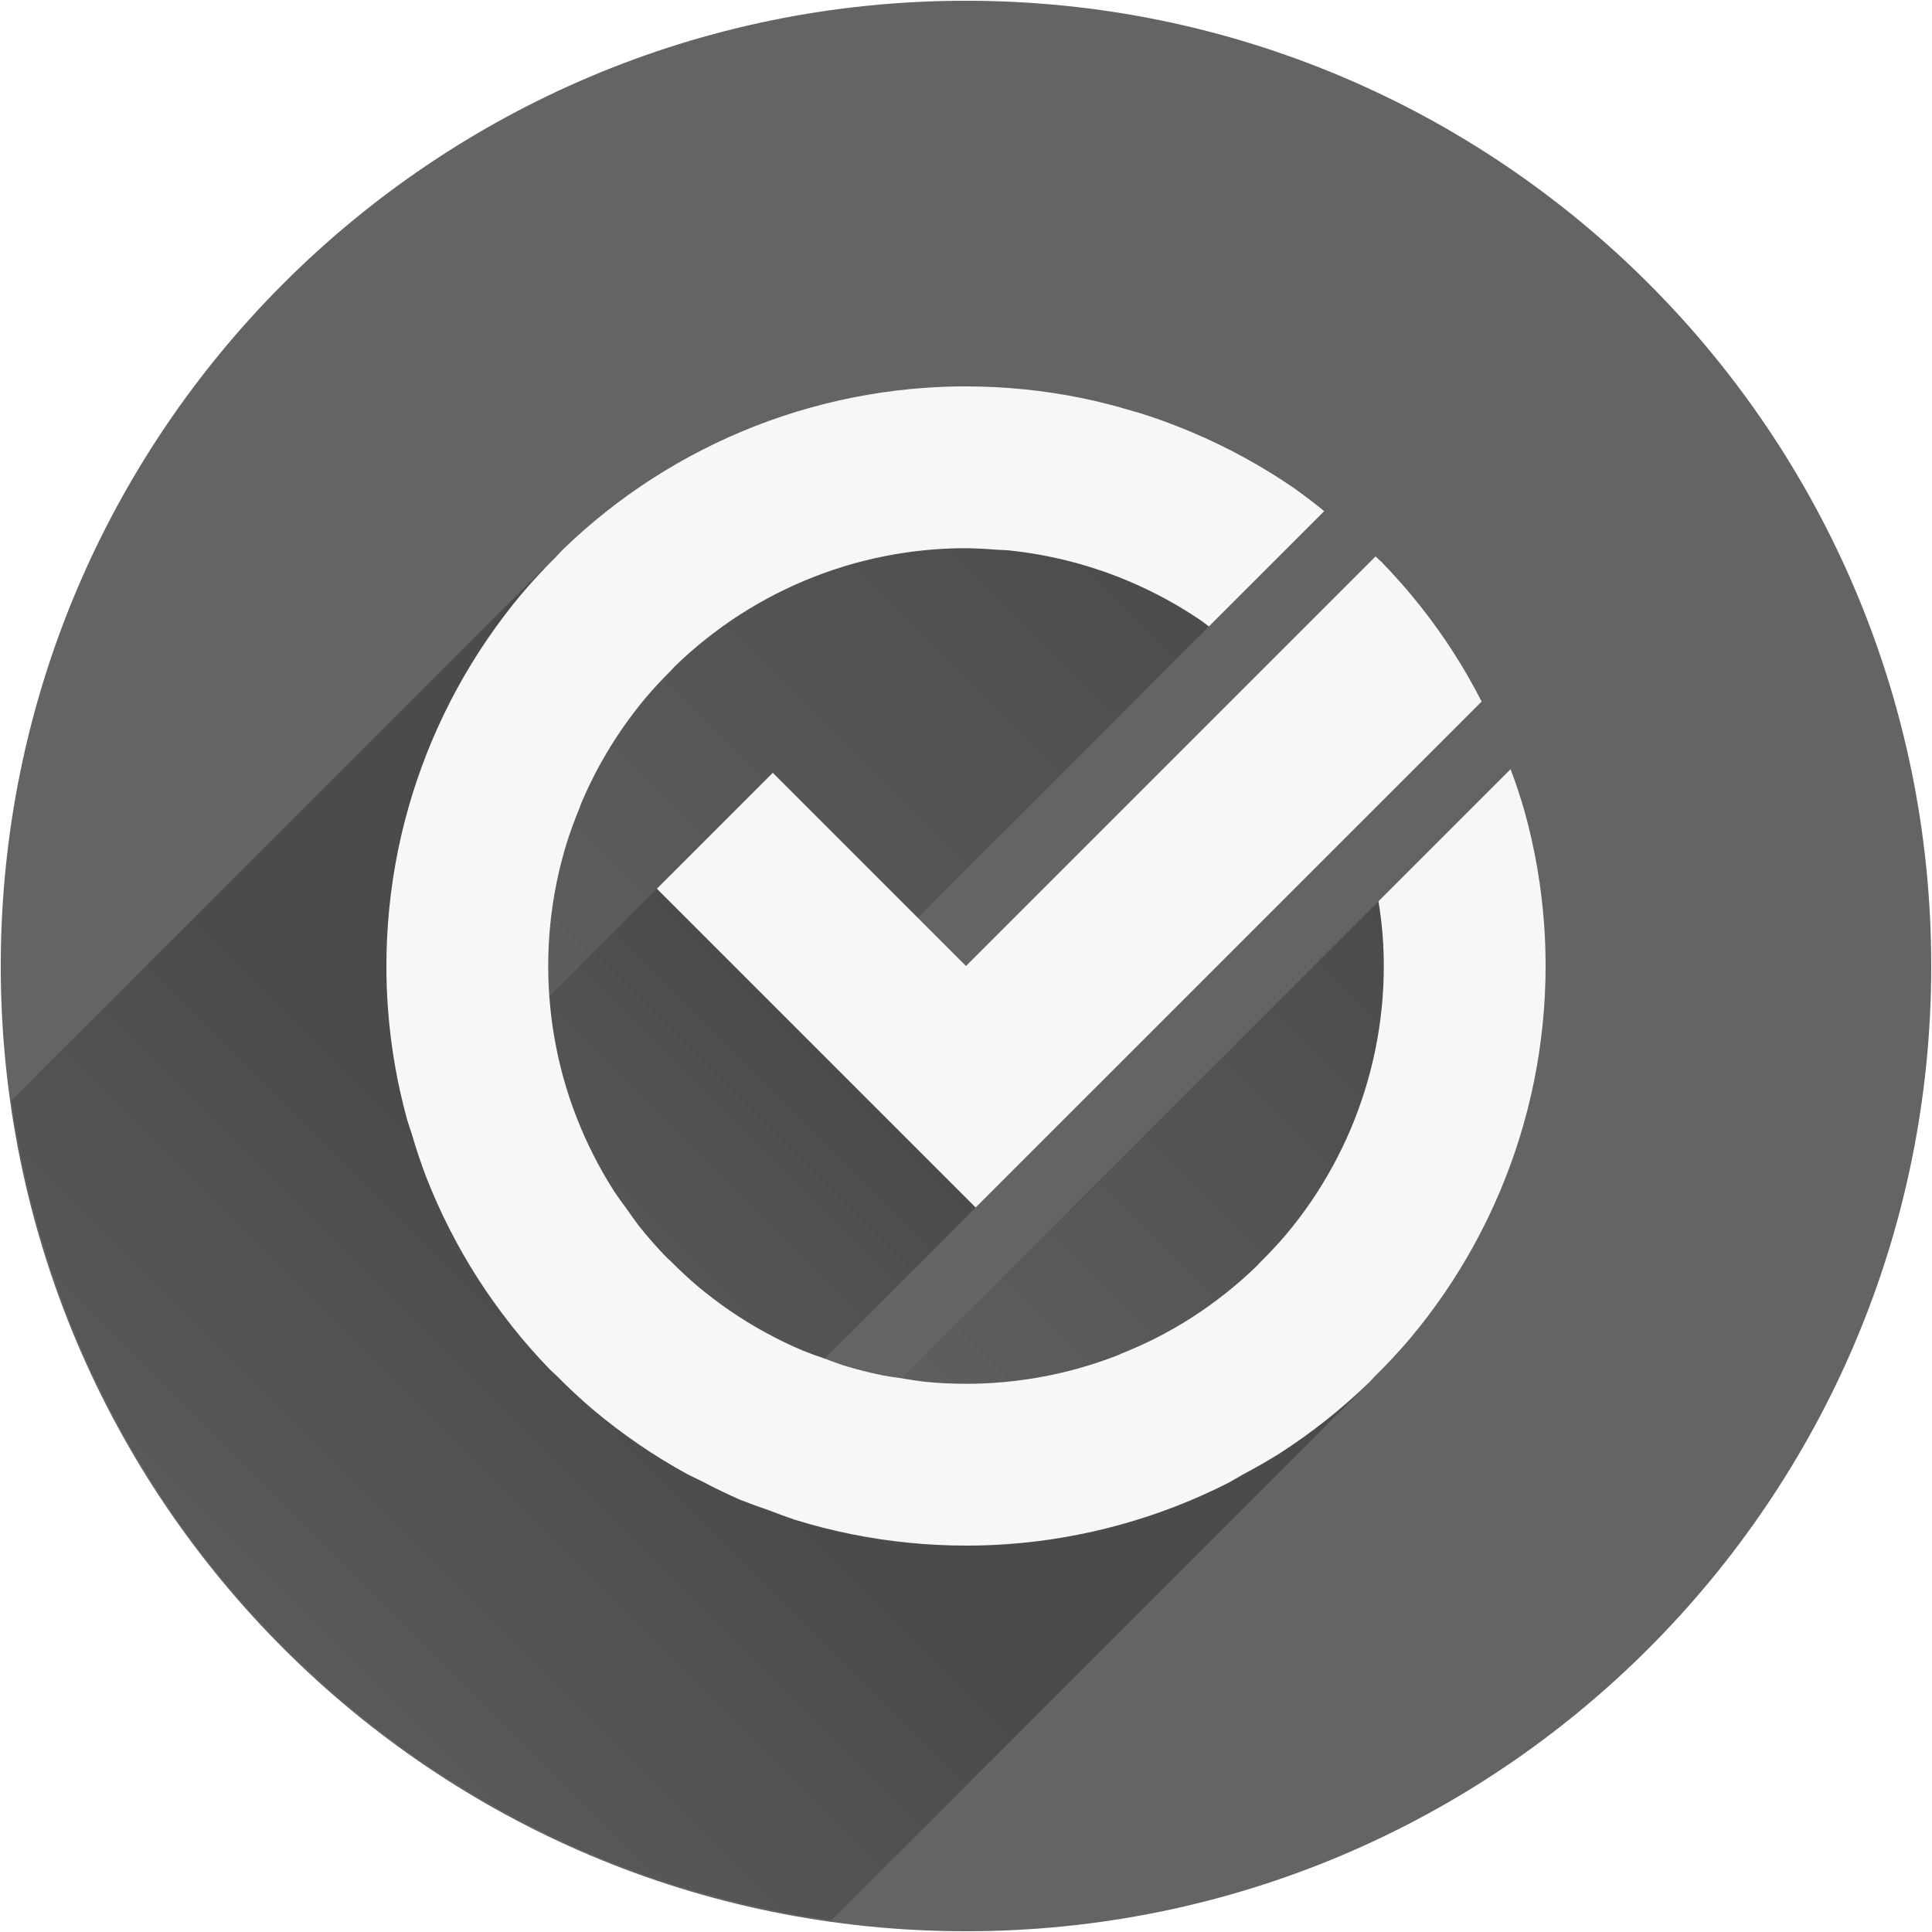
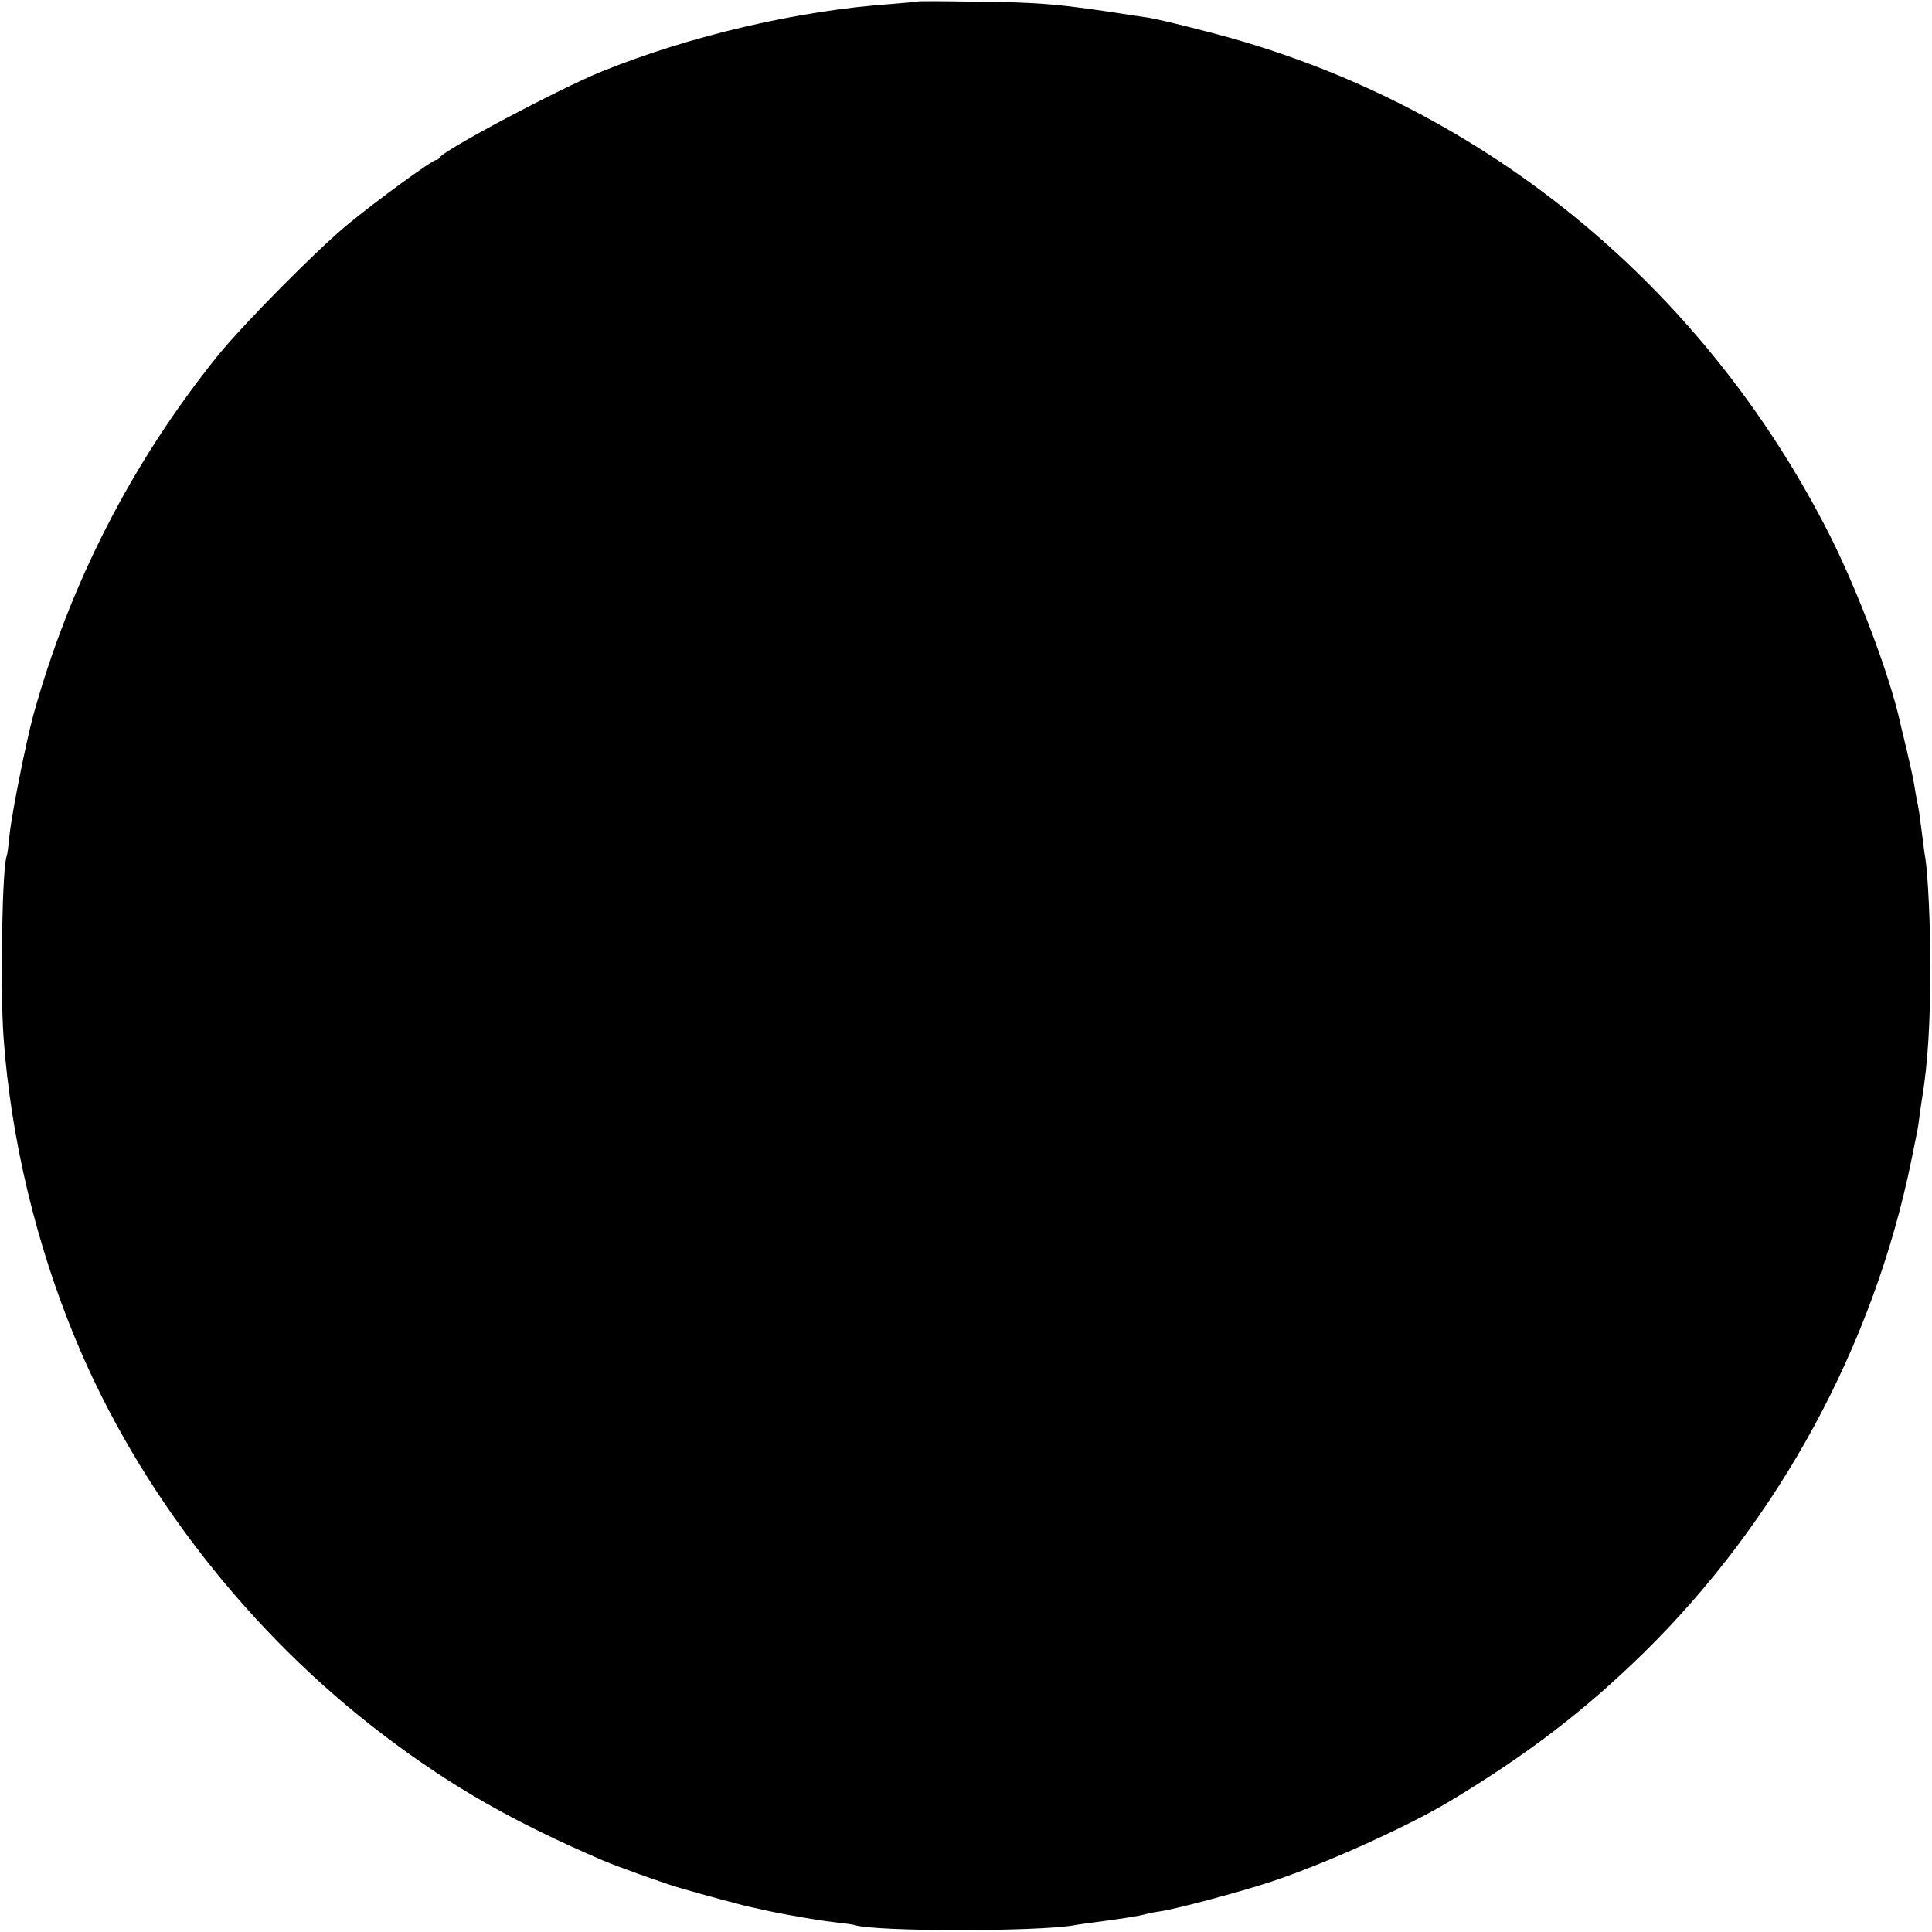
- <svg xmlns="http://www.w3.org/2000/svg" xmlns:xlink="http://www.w3.org/1999/xlink" width="100" height="100" viewBox="0 0 100 100" id="svg2" version="1.1">
-   <defs id="defs4">
-     <linearGradient id="linearGradient1707">
-       <stop style="stop-color:#000000;stop-opacity:1;" offset="0" id="stop1703" />
-       <stop style="stop-color:#000000;stop-opacity:0;" offset="1" id="stop1705" />
-     </linearGradient>
-     <linearGradient id="linearGradient1699">
-       <stop style="stop-color:#000000;stop-opacity:1;" offset="0" id="stop1695" />
-       <stop style="stop-color:#000000;stop-opacity:0;" offset="1" id="stop1697" />
-     </linearGradient>
-     <linearGradient id="linearGradient1678">
-       <stop style="stop-color:#000000;stop-opacity:1;" offset="0" id="stop1674" />
-       <stop style="stop-color:#000000;stop-opacity:0.089" offset="1" id="stop1676" />
-     </linearGradient>
-     <linearGradient xlink:href="#linearGradient1678" id="linearGradient1682" gradientUnits="userSpaceOnUse" x1="31.791" y1="68.209" x2="5.4" y2="94.6" />
-     <linearGradient xlink:href="#linearGradient1699" id="linearGradient1701" x1="71.35" y1="999.013" x2="39.82" y2="1030.542" gradientUnits="userSpaceOnUse" />
-     <linearGradient xlink:href="#linearGradient1707" id="linearGradient1709" x1="44" y1="1008.362" x2="21.656" y2="1030.706" gradientUnits="userSpaceOnUse" />
-     <linearGradient xlink:href="#linearGradient1707" id="linearGradient1759" x1="62.572" y1="984.79" x2="32.434" y2="1014.929" gradientUnits="userSpaceOnUse" />
-     <linearGradient xlink:href="#linearGradient1707" id="linearGradient1761" gradientUnits="userSpaceOnUse" x1="64.688" y1="982.675" x2="26.438" y2="1020.925" />
-   </defs>
-   <g id="layer1" transform="translate(0,-952.3622)" style="display:inline">
-     <circle style="opacity:1;fill:#646464;fill-opacity:1;stroke:none;stroke-width:1;stroke-linecap:butt;stroke-linejoin:miter;stroke-miterlimit:4;stroke-dasharray:none;stroke-dashoffset:0;stroke-opacity:1" id="path822" cx="50" cy="1002.362" r="49.961" />
-     <path style="opacity:0.25;fill:url(#linearGradient1709);fill-opacity:1;fill-rule:evenodd;stroke:none;stroke-width:1px;stroke-linecap:butt;stroke-linejoin:miter;stroke-opacity:1" d="m 40,992.362 -15.529,15.529 14.469,18.531 17.561,-17.561 L 40,992.362" id="path1634" />
-     <path style="fill:url(#linearGradient1701);fill-rule:evenodd;stroke:none;stroke-width:1px;stroke-linecap:butt;stroke-linejoin:miter;stroke-opacity:1;fill-opacity:1;opacity:0.25" d="m 78.188,992.175 -34.804,34.804 24.558,-4.378 z" id="path1636" />
-     <g id="g1693" style="fill-opacity:1;fill:url(#linearGradient1759)">
-       <path id="path1638" d="M 64.688,982.675 46.51,1000.853 34,998.362 l -5.566,5.566 -4.385,-8.018 19.701,-19.799 20.812,6.688" style="opacity:0.25;fill:url(#linearGradient1761);fill-opacity:1;fill-rule:evenodd;stroke:none;stroke-width:1px;stroke-linecap:butt;stroke-linejoin:miter;stroke-opacity:1" />
-     </g>
-   </g>
-   <g id="layer2" style="display:none">
-     <circle style="opacity:1;fill:none;fill-opacity:1;stroke:#000000;stroke-width:1;stroke-linecap:butt;stroke-linejoin:miter;stroke-miterlimit:4;stroke-dasharray:none;stroke-dashoffset:0;stroke-opacity:1" id="path825" cx="50" cy="50" r="30" />
-     <path style="fill:none;fill-rule:evenodd;stroke:#000000;stroke-width:1px;stroke-linecap:butt;stroke-linejoin:miter;stroke-opacity:1" d="M 90,10 10,90" id="path837" />
-     <circle r="23.75" cy="50" cx="50" id="circle859" style="opacity:1;fill:none;fill-opacity:1;stroke:#000000;stroke-width:1;stroke-linecap:butt;stroke-linejoin:miter;stroke-miterlimit:4;stroke-dasharray:none;stroke-dashoffset:0;stroke-opacity:1" />
-     <path id="path861" d="M 80,10 -2.6e-6,90" style="fill:none;fill-rule:evenodd;stroke:#000000;stroke-width:1px;stroke-linecap:butt;stroke-linejoin:miter;stroke-opacity:1" />
-     <path style="fill:none;fill-rule:evenodd;stroke:#000000;stroke-width:1px;stroke-linecap:butt;stroke-linejoin:miter;stroke-opacity:1" d="M 70,10 -10,90" id="path863" />
-     <path id="path865" d="M 10,10 90,90" style="fill:none;fill-rule:evenodd;stroke:#000000;stroke-width:1px;stroke-linecap:butt;stroke-linejoin:miter;stroke-opacity:1" />
-     <path style="fill:none;fill-rule:evenodd;stroke:#000000;stroke-width:1px;stroke-linecap:butt;stroke-linejoin:miter;stroke-opacity:1" d="M 3.2999999e-6,10 80,90" id="path867" />
-     <path id="path869" d="M -10,10 70,90" style="fill:none;fill-rule:evenodd;stroke:#000000;stroke-width:1px;stroke-linecap:butt;stroke-linejoin:miter;stroke-opacity:1" />
-     <path id="path871" d="M 100,10 20,90" style="fill:none;fill-rule:evenodd;stroke:#000000;stroke-width:1px;stroke-linecap:butt;stroke-linejoin:miter;stroke-opacity:1" />
-     <path style="fill:none;fill-rule:evenodd;stroke:#000000;stroke-width:1px;stroke-linecap:butt;stroke-linejoin:miter;stroke-opacity:1" d="M 110,10 30,90" id="path873" />
-     <path style="fill:none;fill-rule:evenodd;stroke:#000000;stroke-width:1px;stroke-linecap:butt;stroke-linejoin:miter;stroke-opacity:1" d="M 20,10 100,90" id="path875" />
-     <path id="path877" d="M 30,10 110,90" style="fill:none;fill-rule:evenodd;stroke:#000000;stroke-width:1px;stroke-linecap:butt;stroke-linejoin:miter;stroke-opacity:1" />
-   </g>
-   <g id="layer4">
-     <path style="fill:url(#linearGradient1682);fill-rule:evenodd;stroke:none;stroke-width:1px;stroke-linecap:butt;stroke-linejoin:miter;stroke-opacity:1;fill-opacity:1;opacity:0.25" d="M 28.168 29.395 L 0.582 56.98 A 49.961 49.961 0 0 0 43.014 99.408 L 71.211 71.211 L 38.939 74.061 L 24.471 55.529 L 28.168 29.395 z " id="path1620" />
-   </g>
-   <g id="layer3" style="display:inline">
-     <path id="path1548" style="opacity:1;fill:#f7f7f7;fill-opacity:1;stroke:none;stroke-width:0.5;stroke-linecap:butt;stroke-linejoin:miter;stroke-miterlimit:4;stroke-dasharray:none;stroke-dashoffset:0;stroke-opacity:1" d="m 21.312,58.688 7.121,-7.121 a 21.625,21.625 0 0 1 -0.004,-0.037 A 21.625,21.625 0 0 1 28.375,50 a 21.625,21.625 0 0 1 0.107,-2.158 21.625,21.625 0 0 1 0.324,-2.139 21.625,21.625 0 0 1 0.535,-2.094 21.625,21.625 0 0 1 0.605,-1.662 l -6.293,-6.293 a 30,30 0 0 0 -1.285,2.664 30,30 0 0 0 -1.029,2.816 30,30 0 0 0 -0.742,2.904 30,30 0 0 0 -0.447,2.967 A 30,30 0 0 0 20,50 a 30,30 0 0 0 0.074,2.123 30,30 0 0 0 0.361,2.977 30,30 0 0 0 0.658,2.926 30,30 0 0 0 0.219,0.662 z m 0,0 a 30,30 0 0 0 0.727,2.184 30,30 0 0 0 1.225,2.736 30,30 0 0 0 1.492,2.602 30,30 0 0 0 1.682,2.354 l 5.996,-5.996 a 21.625,21.625 0 0 1 -0.631,-0.883 21.625,21.625 0 0 1 -1.074,-1.875 21.625,21.625 0 0 1 -0.885,-1.973 21.625,21.625 0 0 1 -0.682,-2.051 21.625,21.625 0 0 1 -0.473,-2.109 21.625,21.625 0 0 1 -0.256,-2.109 z M 34,46 l 7.5,7.5 6,-6 L 40,40 Z M 51.549,28.451 58.701,21.299 A 30,30 0 0 0 55.961,20.598 30,30 0 0 0 52.994,20.15 30,30 0 0 0 50,20 a 30,30 0 0 0 -2.123,0.074 30,30 0 0 0 -2.977,0.361 30,30 0 0 0 -2.926,0.658 30,30 0 0 0 -2.846,0.945 30,30 0 0 0 -2.736,1.225 30,30 0 0 0 -2.602,1.492 30,30 0 0 0 -2.439,1.744 30,30 0 0 0 -2.252,1.979 30,30 0 0 0 -0.299,0.322 l 5.918,5.918 a 21.625,21.625 0 0 1 0.215,-0.232 21.625,21.625 0 0 1 1.625,-1.426 21.625,21.625 0 0 1 1.758,-1.258 21.625,21.625 0 0 1 1.875,-1.074 21.625,21.625 0 0 1 1.973,-0.885 21.625,21.625 0 0 1 2.051,-0.682 21.625,21.625 0 0 1 2.109,-0.473 21.625,21.625 0 0 1 2.146,-0.26 A 21.625,21.625 0 0 1 50,28.375 a 21.625,21.625 0 0 1 1.549,0.076 z m 0,0 a 21.625,21.625 0 0 1 0.609,0.031 21.625,21.625 0 0 1 2.139,0.324 21.625,21.625 0 0 1 2.094,0.535 21.625,21.625 0 0 1 2.031,0.74 21.625,21.625 0 0 1 1.945,0.939 21.625,21.625 0 0 1 1.844,1.131 21.625,21.625 0 0 1 0.361,0.275 l 5.969,-5.969 a 30,30 0 0 0 -1.602,-1.219 30,30 0 0 0 -2.557,-1.568 30,30 0 0 0 -2.701,-1.303 30,30 0 0 0 -2.816,-1.029 30,30 0 0 0 -0.164,-0.041 z m 19.65,0.35 -5.918,5.918 a 21.625,21.625 0 0 1 0.232,0.215 21.625,21.625 0 0 1 1.426,1.625 21.625,21.625 0 0 1 1.258,1.758 21.625,21.625 0 0 1 1.074,1.875 21.625,21.625 0 0 1 0.885,1.973 21.625,21.625 0 0 1 0.17,0.51 l 6.363,-6.363 A 30,30 0 0 0 75.244,33.791 30,30 0 0 0 73.5,31.352 30,30 0 0 0 71.521,29.1 30,30 0 0 0 71.199,28.801 Z M 78.188,39.812 71.35,46.65 A 21.625,21.625 0 0 1 71.57,48.471 21.625,21.625 0 0 1 71.625,50 a 21.625,21.625 0 0 1 -0.107,2.158 21.625,21.625 0 0 1 -0.324,2.139 21.625,21.625 0 0 1 -0.535,2.094 21.625,21.625 0 0 1 -0.74,2.031 21.625,21.625 0 0 1 -0.939,1.945 21.625,21.625 0 0 1 -1.131,1.844 21.625,21.625 0 0 1 -1.309,1.721 21.625,21.625 0 0 1 -1.258,1.35 l 5.918,5.918 a 30,30 0 0 0 1.746,-1.873 30,30 0 0 0 1.814,-2.387 30,30 0 0 0 1.568,-2.557 30,30 0 0 0 1.303,-2.701 30,30 0 0 0 1.029,-2.816 30,30 0 0 0 0.742,-2.904 30,30 0 0 0 0.447,-2.967 A 30,30 0 0 0 80,50 30,30 0 0 0 79.926,47.877 30,30 0 0 0 79.564,44.9 30,30 0 0 0 78.906,41.975 30,30 0 0 0 78.188,39.812 Z M 71.199,71.199 65.281,65.281 a 21.625,21.625 0 0 1 -0.215,0.232 21.625,21.625 0 0 1 -1.625,1.426 21.625,21.625 0 0 1 -1.758,1.258 21.625,21.625 0 0 1 -1.875,1.074 21.625,21.625 0 0 1 -1.752,0.785 l 6.268,6.268 A 30,30 0 0 0 66.209,75.244 30,30 0 0 0 68.648,73.5 a 30,30 0 0 0 2.252,-1.979 30,30 0 0 0 0.299,-0.322 z m -6.875,5.125 -6.268,-6.268 a 21.625,21.625 0 0 1 -0.221,0.1 21.625,21.625 0 0 1 -2.051,0.682 21.625,21.625 0 0 1 -2.109,0.473 21.625,21.625 0 0 1 -2.146,0.26 A 21.625,21.625 0 0 1 50,71.625 21.625,21.625 0 0 1 47.842,71.518 21.625,21.625 0 0 1 46.662,71.338 l -6.842,6.842 a 30,30 0 0 0 1.314,0.48 30,30 0 0 0 2.904,0.742 30,30 0 0 0 2.967,0.447 A 30,30 0 0 0 50,80 a 30,30 0 0 0 2.123,-0.074 30,30 0 0 0 2.977,-0.361 30,30 0 0 0 2.926,-0.658 30,30 0 0 0 2.846,-0.945 30,30 0 0 0 2.736,-1.225 30,30 0 0 0 0.717,-0.412 z m -24.504,1.855 6.842,-6.842 a 21.625,21.625 0 0 1 -0.959,-0.145 21.625,21.625 0 0 1 -2.094,-0.535 21.625,21.625 0 0 1 -0.93,-0.338 l -6.352,6.352 a 30,30 0 0 0 1.99,0.959 30,30 0 0 0 1.502,0.549 z m -3.492,-1.508 6.352,-6.352 a 21.625,21.625 0 0 1 -1.102,-0.402 21.625,21.625 0 0 1 -1.945,-0.939 21.625,21.625 0 0 1 -1.844,-1.131 21.625,21.625 0 0 1 -1.721,-1.309 21.625,21.625 0 0 1 -1.35,-1.258 l -5.918,5.918 a 30,30 0 0 0 1.873,1.746 30,30 0 0 0 2.387,1.814 30,30 0 0 0 2.557,1.568 30,30 0 0 0 0.711,0.344 z M 28.801,71.199 34.719,65.281 a 21.625,21.625 0 0 1 -0.232,-0.215 21.625,21.625 0 0 1 -1.426,-1.625 21.625,21.625 0 0 1 -0.627,-0.875 L 26.438,68.562 a 30,30 0 0 0 0.062,0.086 30,30 0 0 0 1.979,2.252 30,30 0 0 0 0.322,0.299 z M 41.5,53.5 44,56 50,50 47.5,47.5 Z M 65.281,34.719 50,50 56.5,56.5 70.326,42.674 a 21.625,21.625 0 0 0 -0.17,-0.51 21.625,21.625 0 0 0 -0.885,-1.973 21.625,21.625 0 0 0 -1.074,-1.875 21.625,21.625 0 0 0 -1.258,-1.758 21.625,21.625 0 0 0 -1.426,-1.625 A 21.625,21.625 0 0 0 65.281,34.719 Z M 44,56 l 6.5,6.5 6,-6 L 50,50 Z M 34.719,34.719 28.801,28.801 a 30,30 0 0 0 -1.746,1.873 30,30 0 0 0 -1.814,2.387 30,30 0 0 0 -1.568,2.557 30,30 0 0 0 -0.018,0.037 l 6.293,6.293 a 21.625,21.625 0 0 1 0.135,-0.369 21.625,21.625 0 0 1 0.939,-1.945 21.625,21.625 0 0 1 1.131,-1.844 21.625,21.625 0 0 1 1.309,-1.721 21.625,21.625 0 0 1 1.258,-1.35 z" />
+ <svg xmlns="http://www.w3.org/2000/svg" version="1.0" width="700pt" height="700pt" viewBox="0 0 700 700" preserveAspectRatio="xMidYMid meet">
+   <g transform="translate(0,700) scale(0.1,-0.1)" fill="#000000" stroke="none">
+     <path d="M3327 6995 c-1 -1 -42 -5 -92 -9 -340 -23 -733 -115 -1055 -245 -155 -63 -579 -288 -588 -313 -2 -4 -8 -8 -13 -8 -13 0 -216 -148 -319 -233 -116 -96 -378 -361 -472 -477 -310 -385 -535 -825 -667 -1300 -27 -100 -79 -359 -87 -440 -3 -36 -8 -67 -9 -70 -17 -29 -25 -484 -12 -660 26 -363 117 -747 261 -1093 228 -551 633 -1070 1123 -1439 243 -184 469 -312 788 -449 54 -23 208 -78 270 -97 81 -24 250 -70 280 -75 11 -2 31 -7 45 -10 25 -6 118 -23 175 -32 17 -3 53 -8 80 -11 28 -3 55 -7 62 -9 74 -24 658 -24 793 -1 14 3 48 7 75 11 72 9 172 24 187 30 7 2 31 7 53 10 56 8 292 71 400 107 194 64 491 198 645 290 283 170 492 330 708 542 487 479 830 1110 967 1781 22 108 24 115 29 155 2 19 7 51 10 70 21 127 30 277 30 480 0 155 -9 333 -18 390 -3 14 -7 50 -11 80 -10 78 -12 95 -19 127 -3 15 -8 44 -11 63 -3 19 -15 73 -26 120 -11 47 -22 92 -24 100 -37 171 -154 480 -257 684 -465 916 -1280 1574 -2257 1822 -95 25 -189 47 -210 50 -20 3 -47 7 -61 9 -257 40 -330 47 -573 49 -108 2 -198 2 -200 1z" />
  </g>
</svg>
